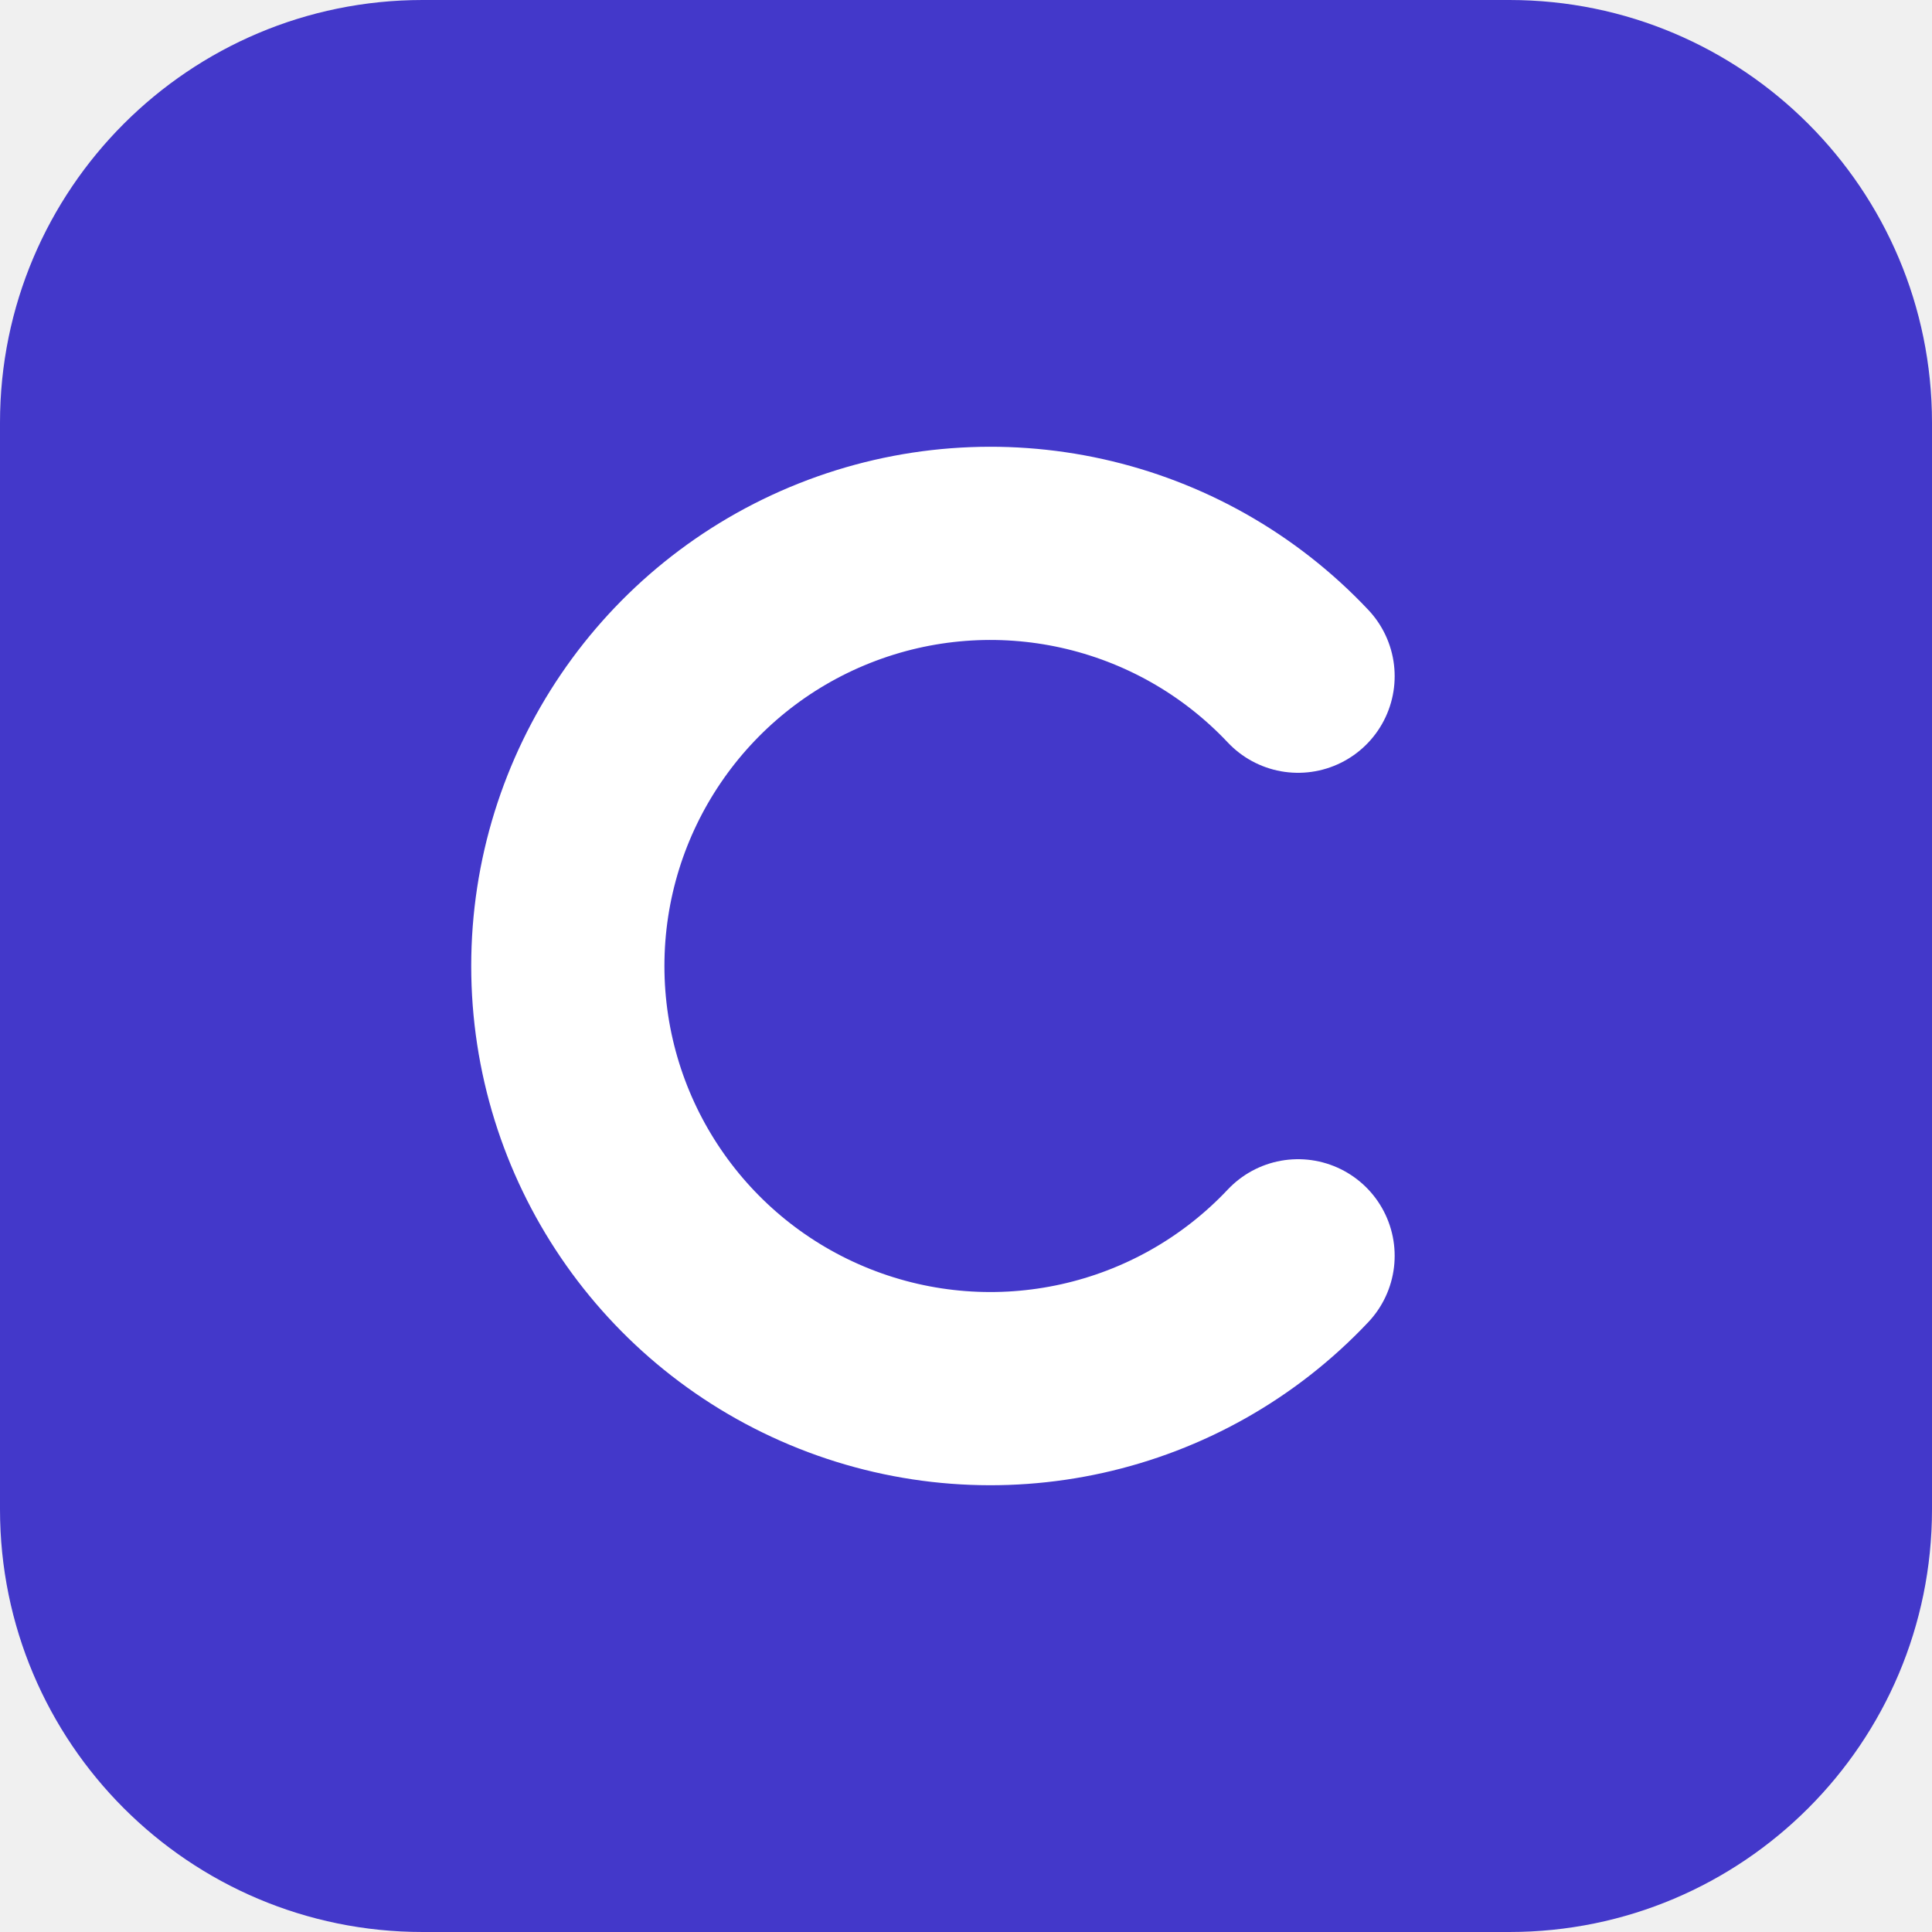
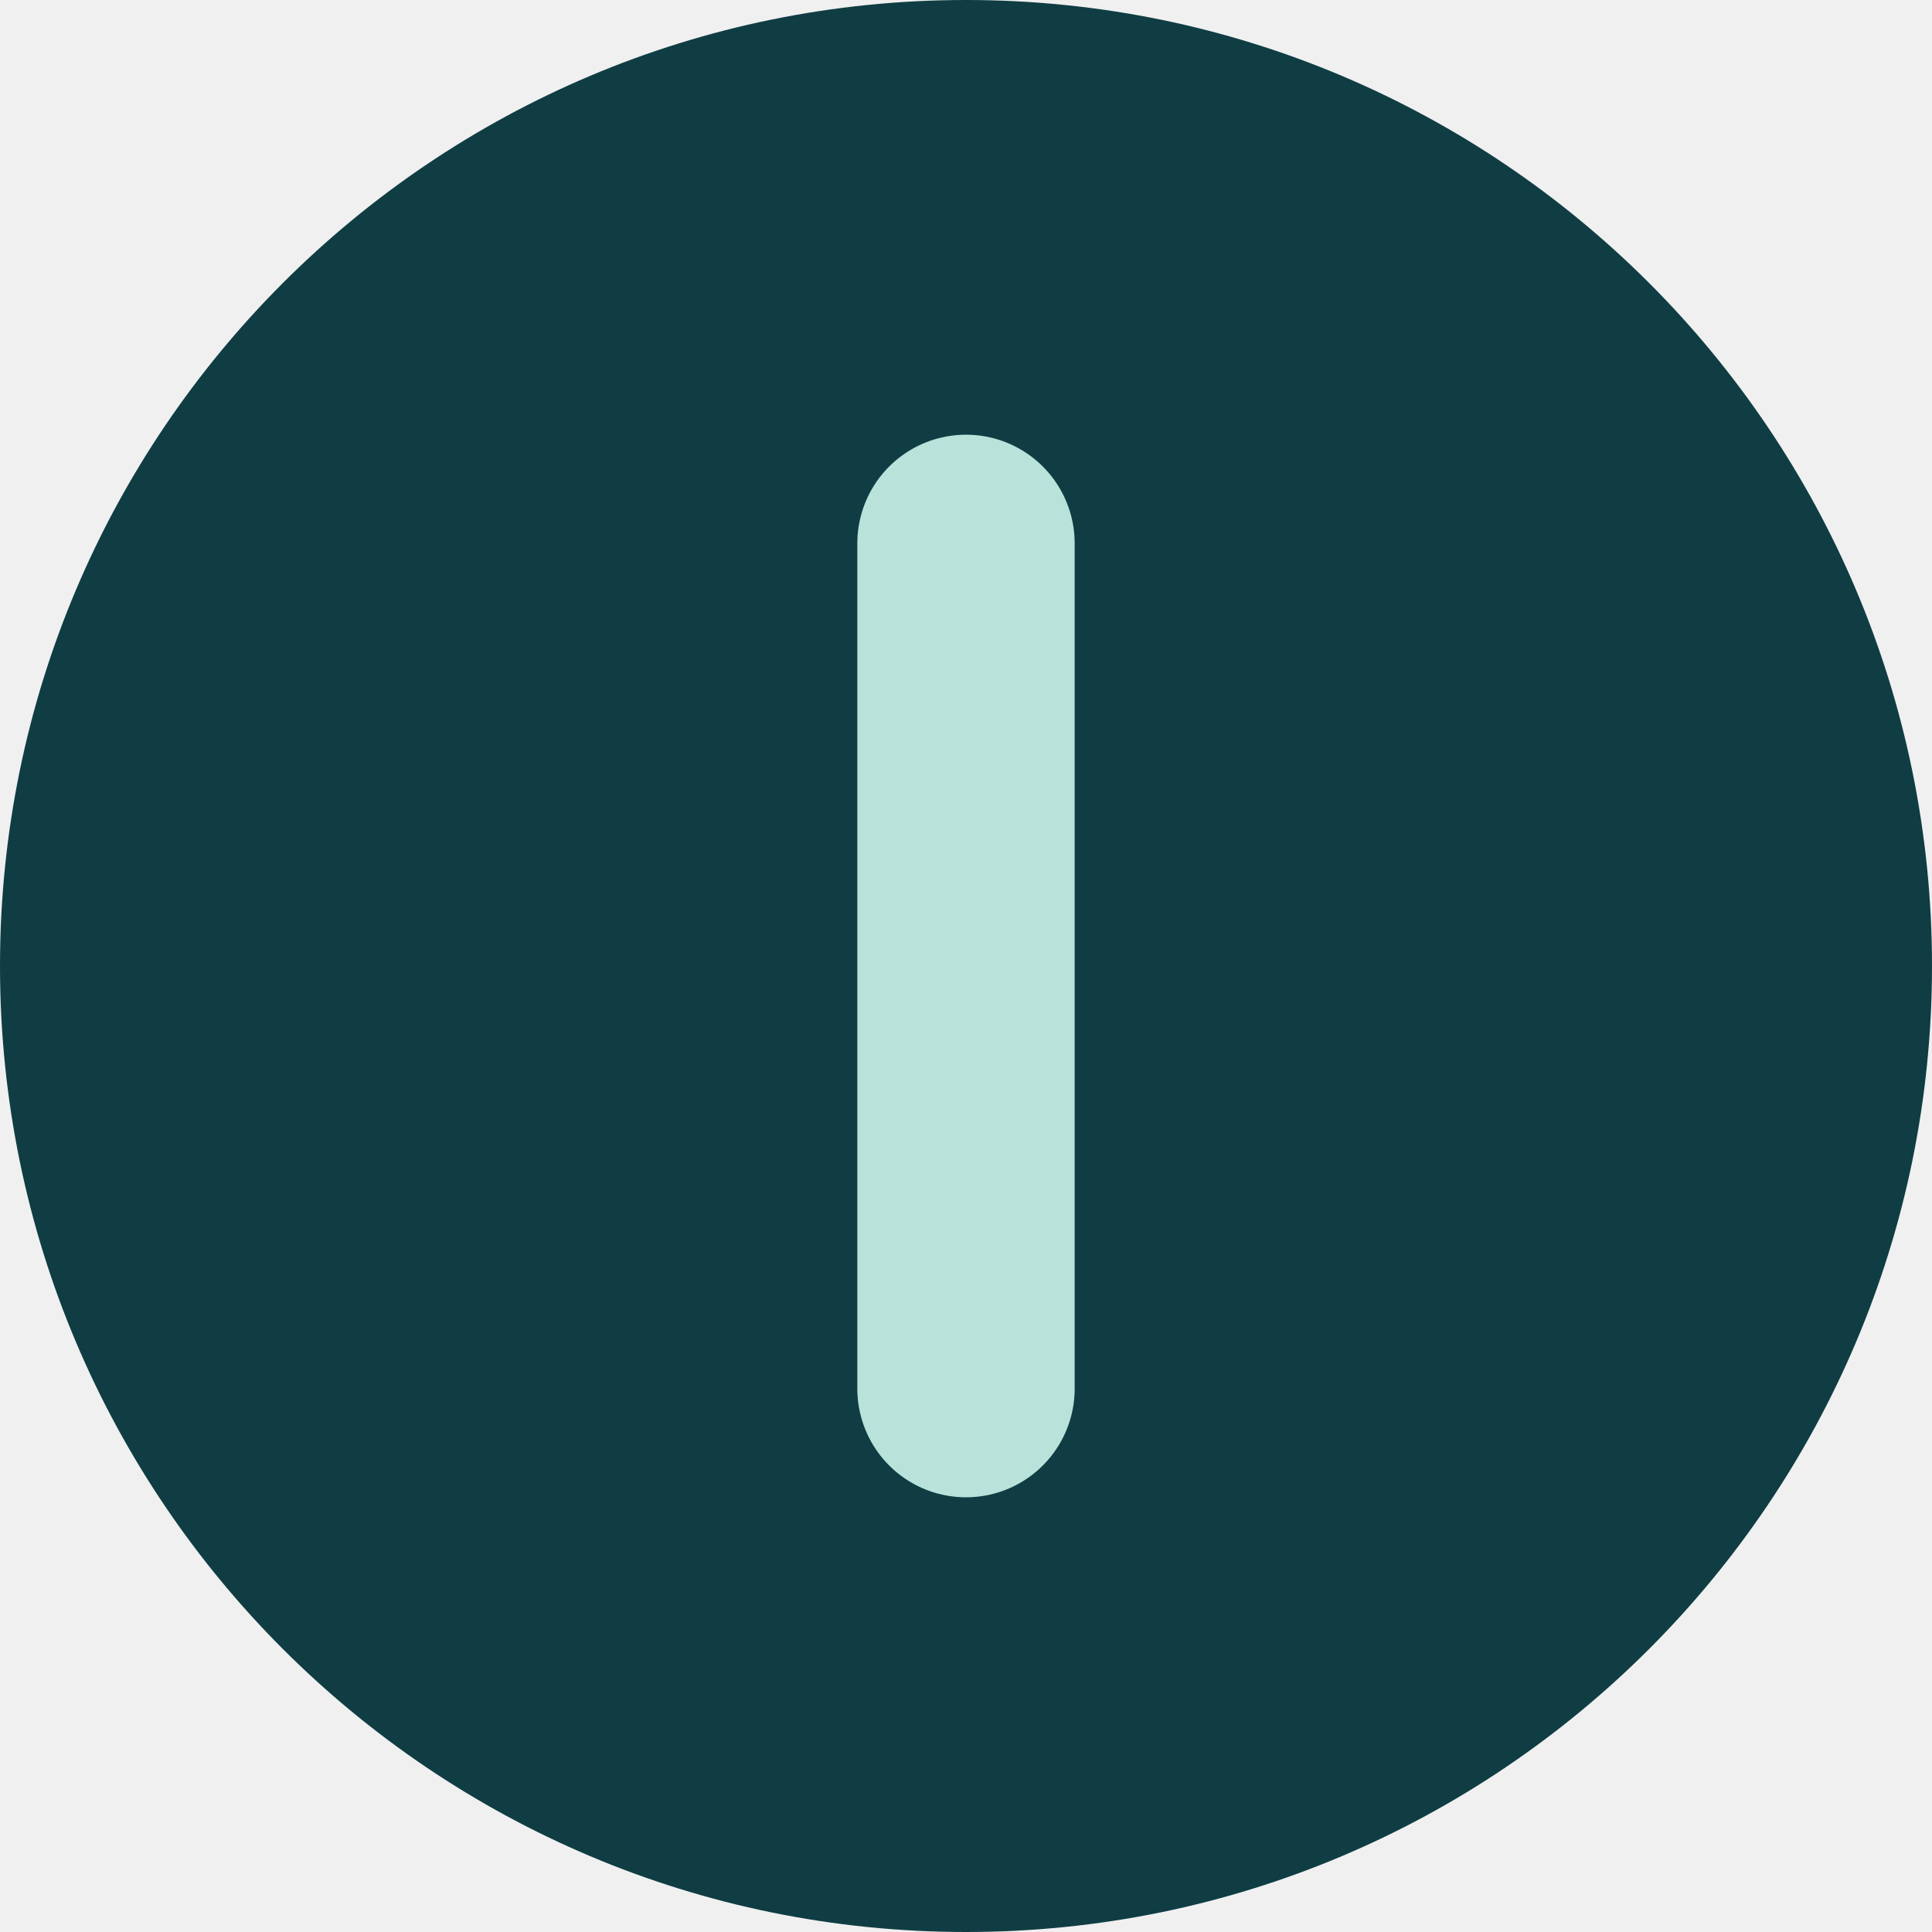
<svg xmlns="http://www.w3.org/2000/svg" viewBox="0 0 32 32">
-   <rect width="32" height="32" rx="7" fill="#4338ca" />
-   <path d="M21.5 11.2a7 7 0 1 0 0 9.6" fill="none" stroke="#fff" stroke-width="3.2" stroke-linecap="round" />
+   <circle cx="16" cy="16" r="16" fill="#0f3d43" />
+   <path d="M16 9v14" stroke="#b9e3da" stroke-width="3.6" stroke-linecap="round" />
</svg>
